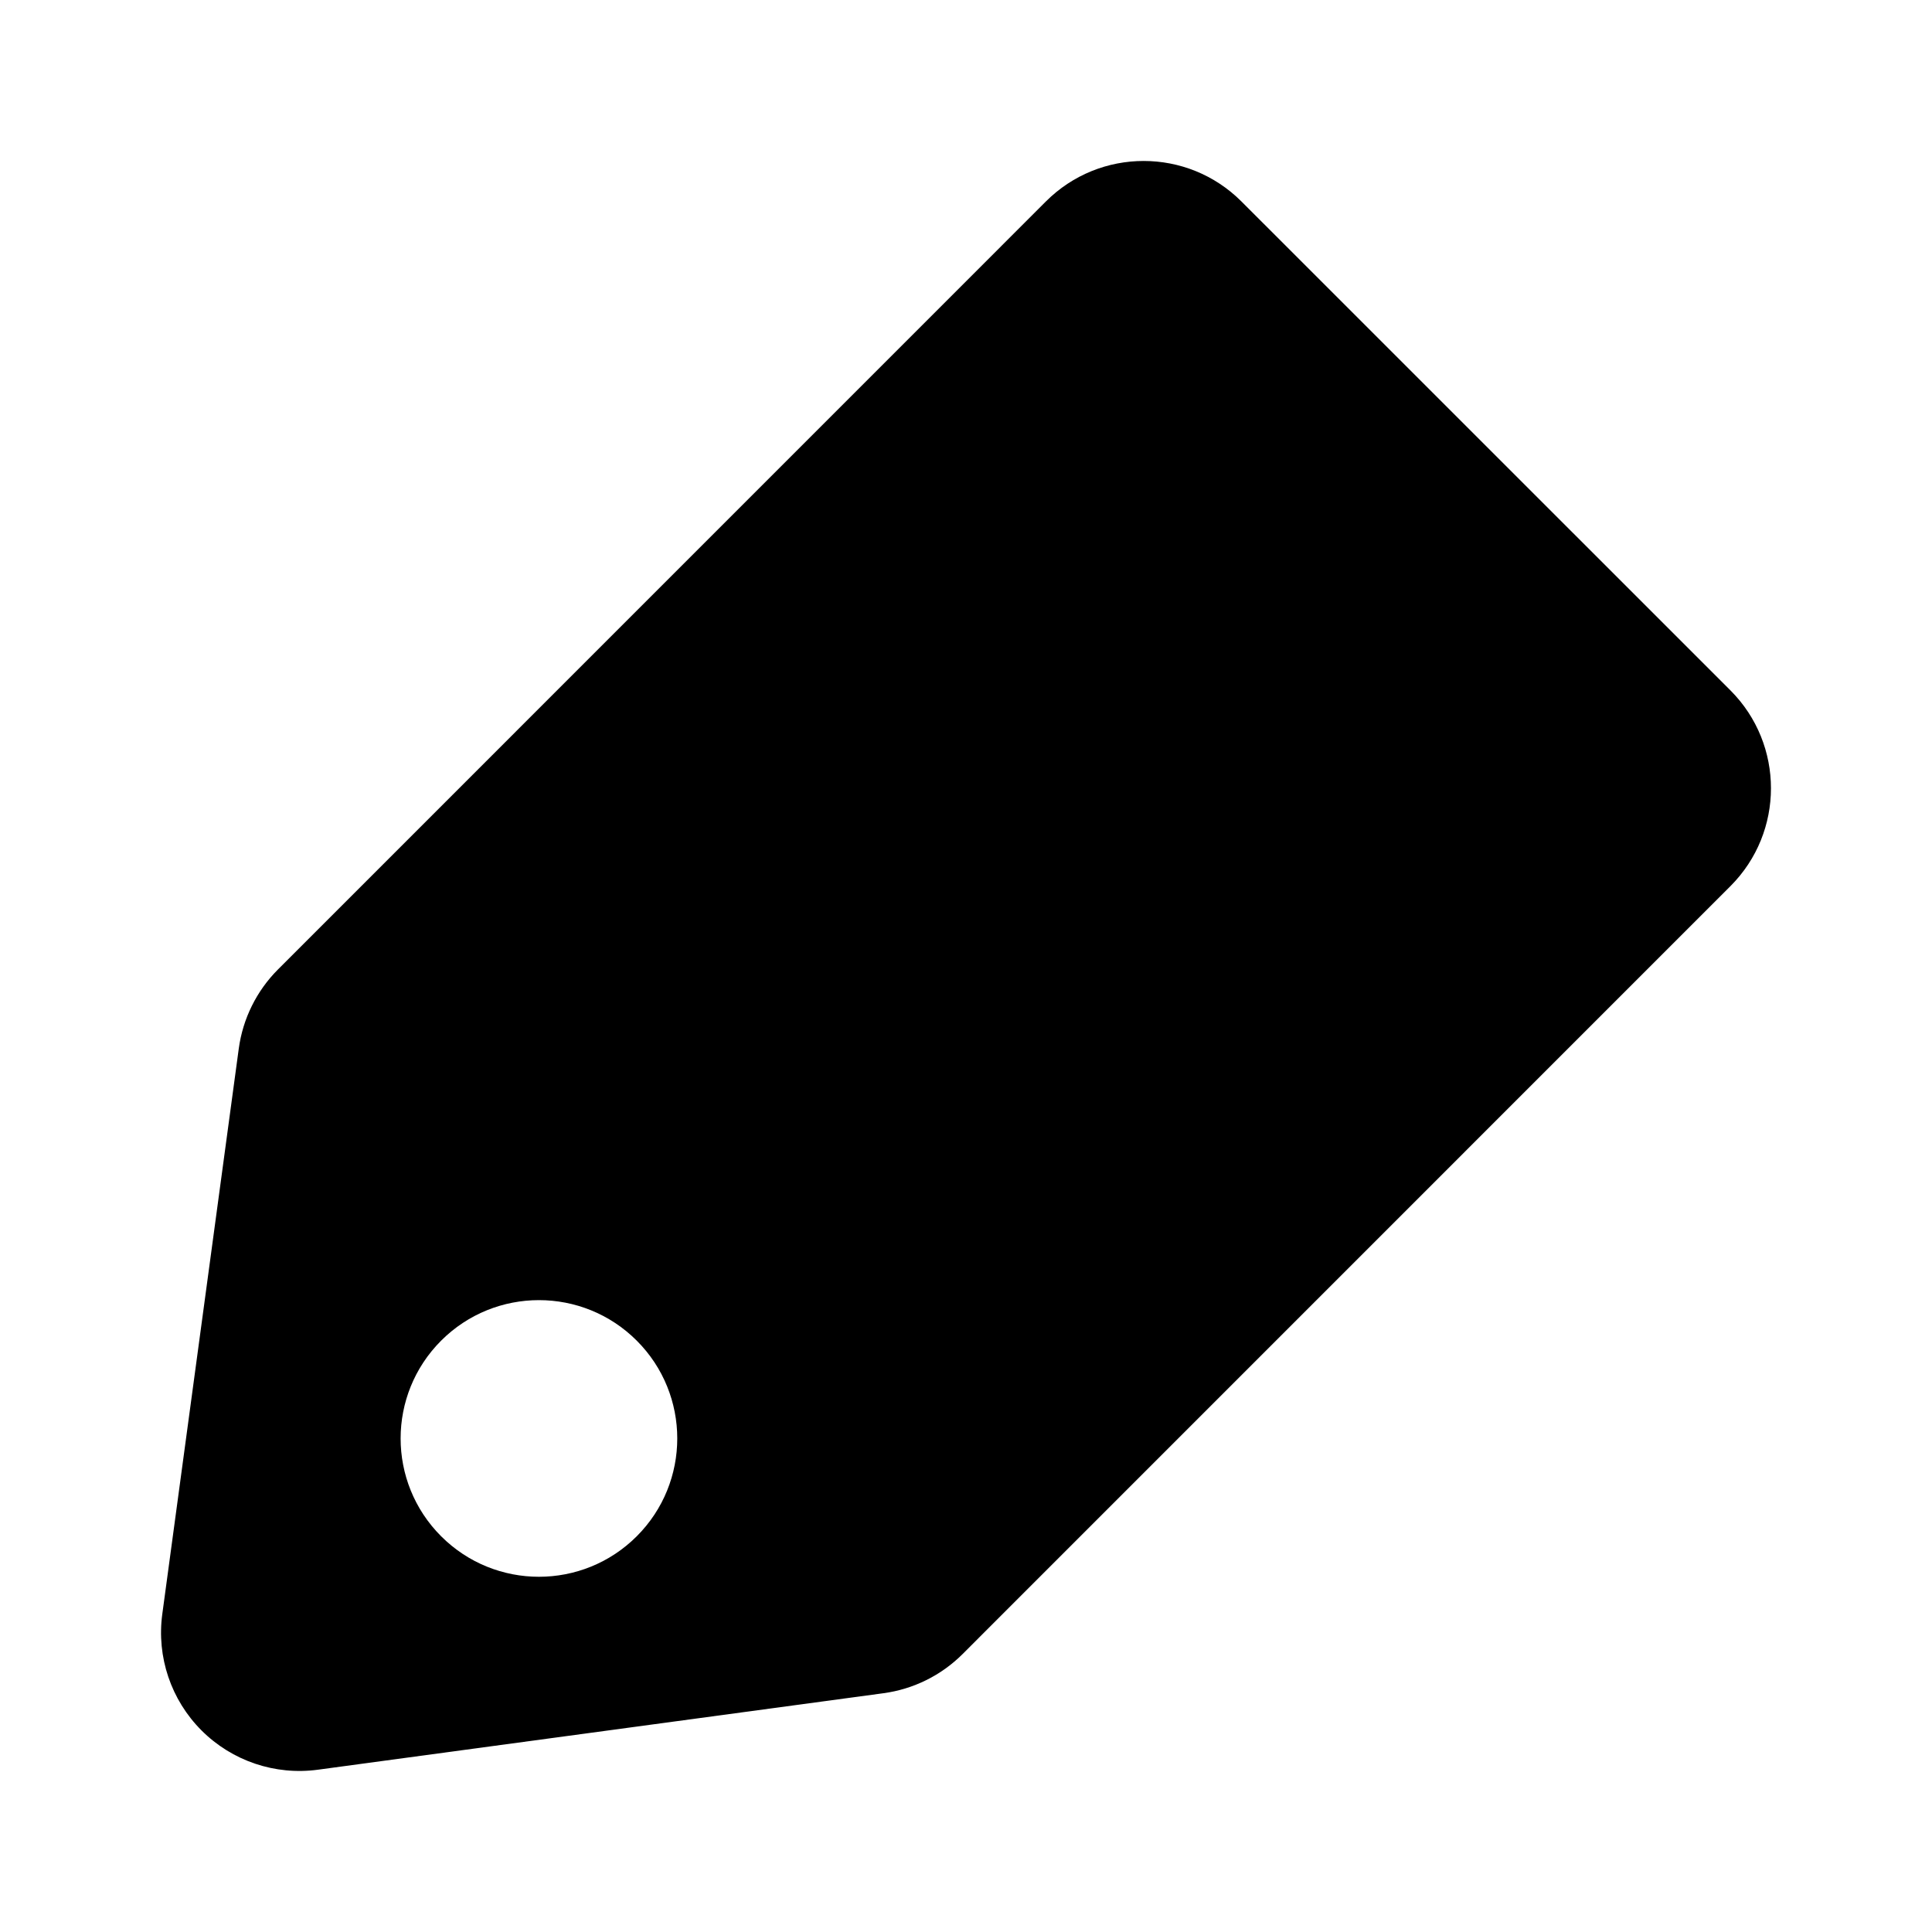
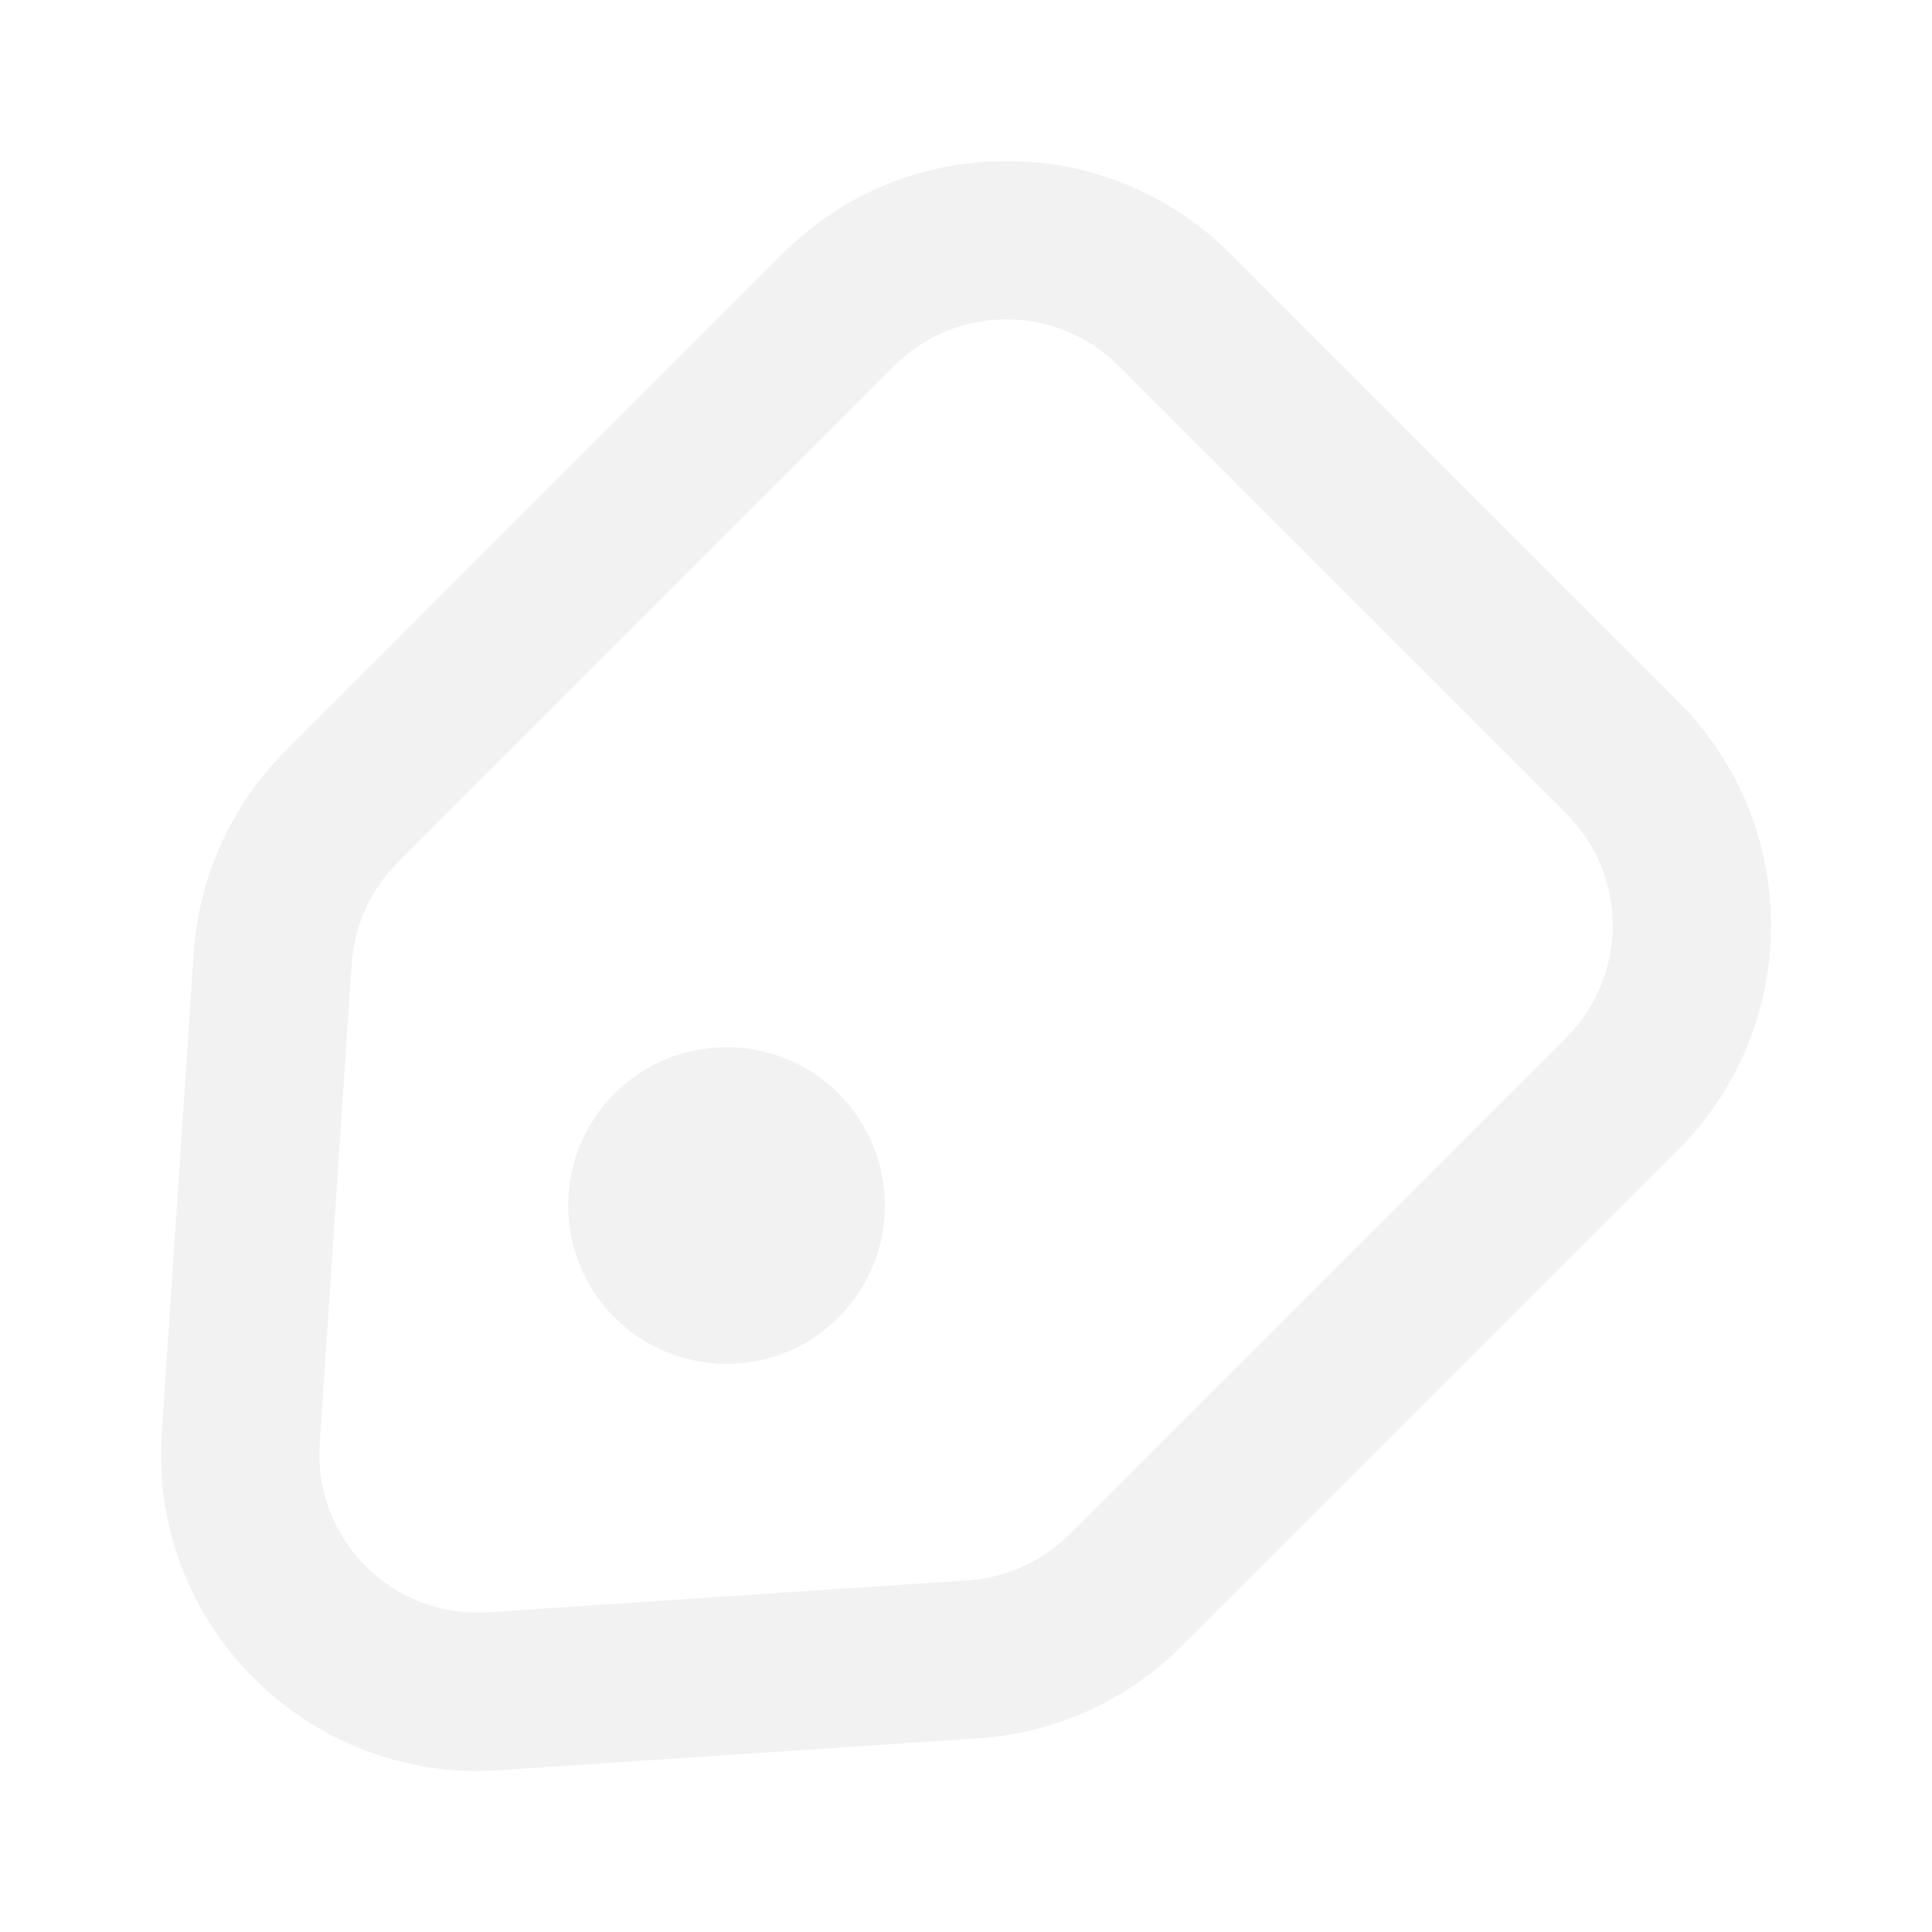
- <svg xmlns="http://www.w3.org/2000/svg" width="24" height="24" viewBox="0 0 24 24">
-   <path fill-rule="evenodd" d="M10.973 21.034c.373-.05.719-.221.985-.487l9.539-9.54a1.72 1.72 0 000-2.43l-6.075-6.074a1.718 1.718 0 00-2.43 0l-9.539 9.54a1.718 1.718 0 00-.487.984l-.95 7.024a1.718 1.718 0 001.933 1.933l7.024-.95zm-3.063-4.38a1.718 1.718 0 10-2.43 2.43 1.718 1.718 0 002.43-2.43z" />
+ <svg xmlns="http://www.w3.org/2000/svg" width="24" height="24" viewBox="0 0 24 24" fill="none">
+   <path fill-rule="evenodd" clip-rule="evenodd" d="M19.457 10.107L13.893 4.543C13.125 3.775 11.88 3.775 11.111 4.543L4.941 10.714C4.604 11.051 4.401 11.498 4.369 11.974L3.972 17.935C3.892 19.122 4.878 20.108 6.065 20.028L12.026 19.631C12.502 19.599 12.949 19.396 13.286 19.059L19.457 12.889C20.225 12.12 20.225 10.875 19.457 10.107ZM15.284 3.152L20.848 8.716C22.384 10.252 22.384 12.743 20.848 14.28L14.677 20.45C14.003 21.124 13.108 21.53 12.157 21.594L6.196 21.991C3.821 22.149 1.851 20.179 2.009 17.804L2.406 11.843C2.47 10.892 2.876 9.997 3.55 9.323L9.72 3.152C11.257 1.616 13.748 1.616 15.284 3.152ZM7.634 13.584C8.402 12.816 9.648 12.816 10.416 13.584C11.184 14.352 11.184 15.598 10.416 16.366C9.648 17.134 8.402 17.134 7.634 16.366C6.866 15.598 6.866 14.352 7.634 13.584Z" fill="#F2F2F2" />
</svg>
